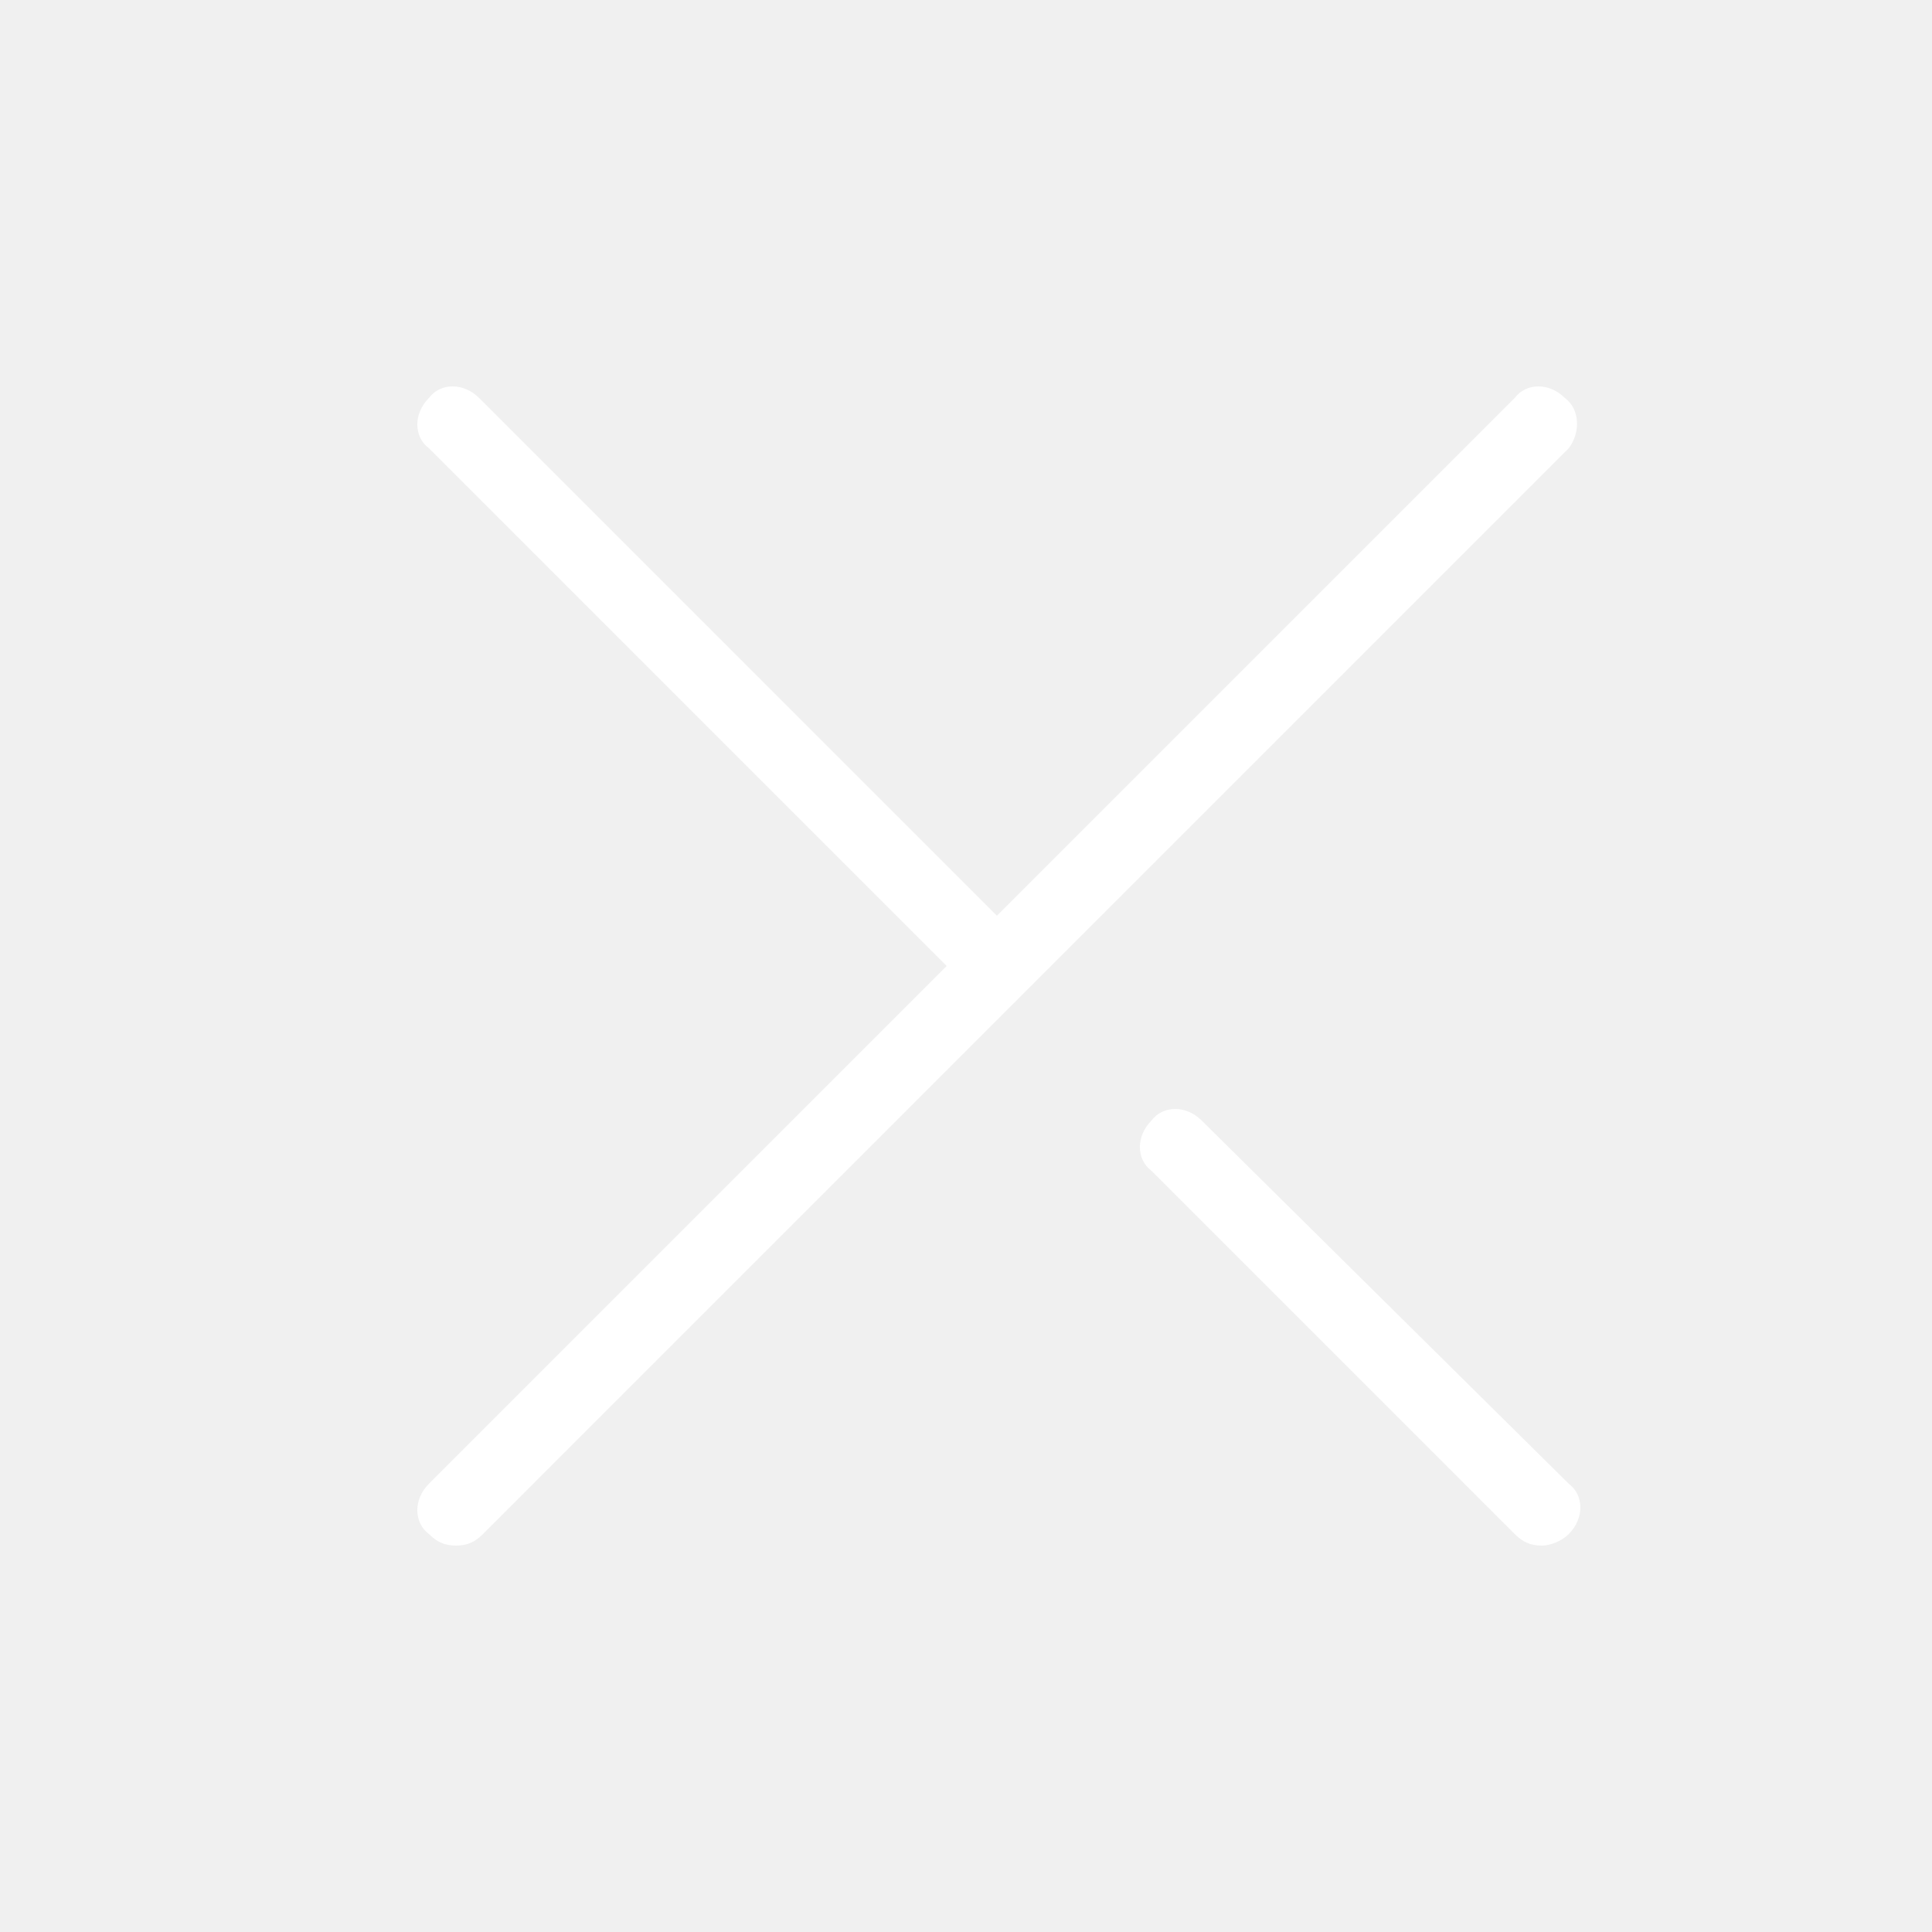
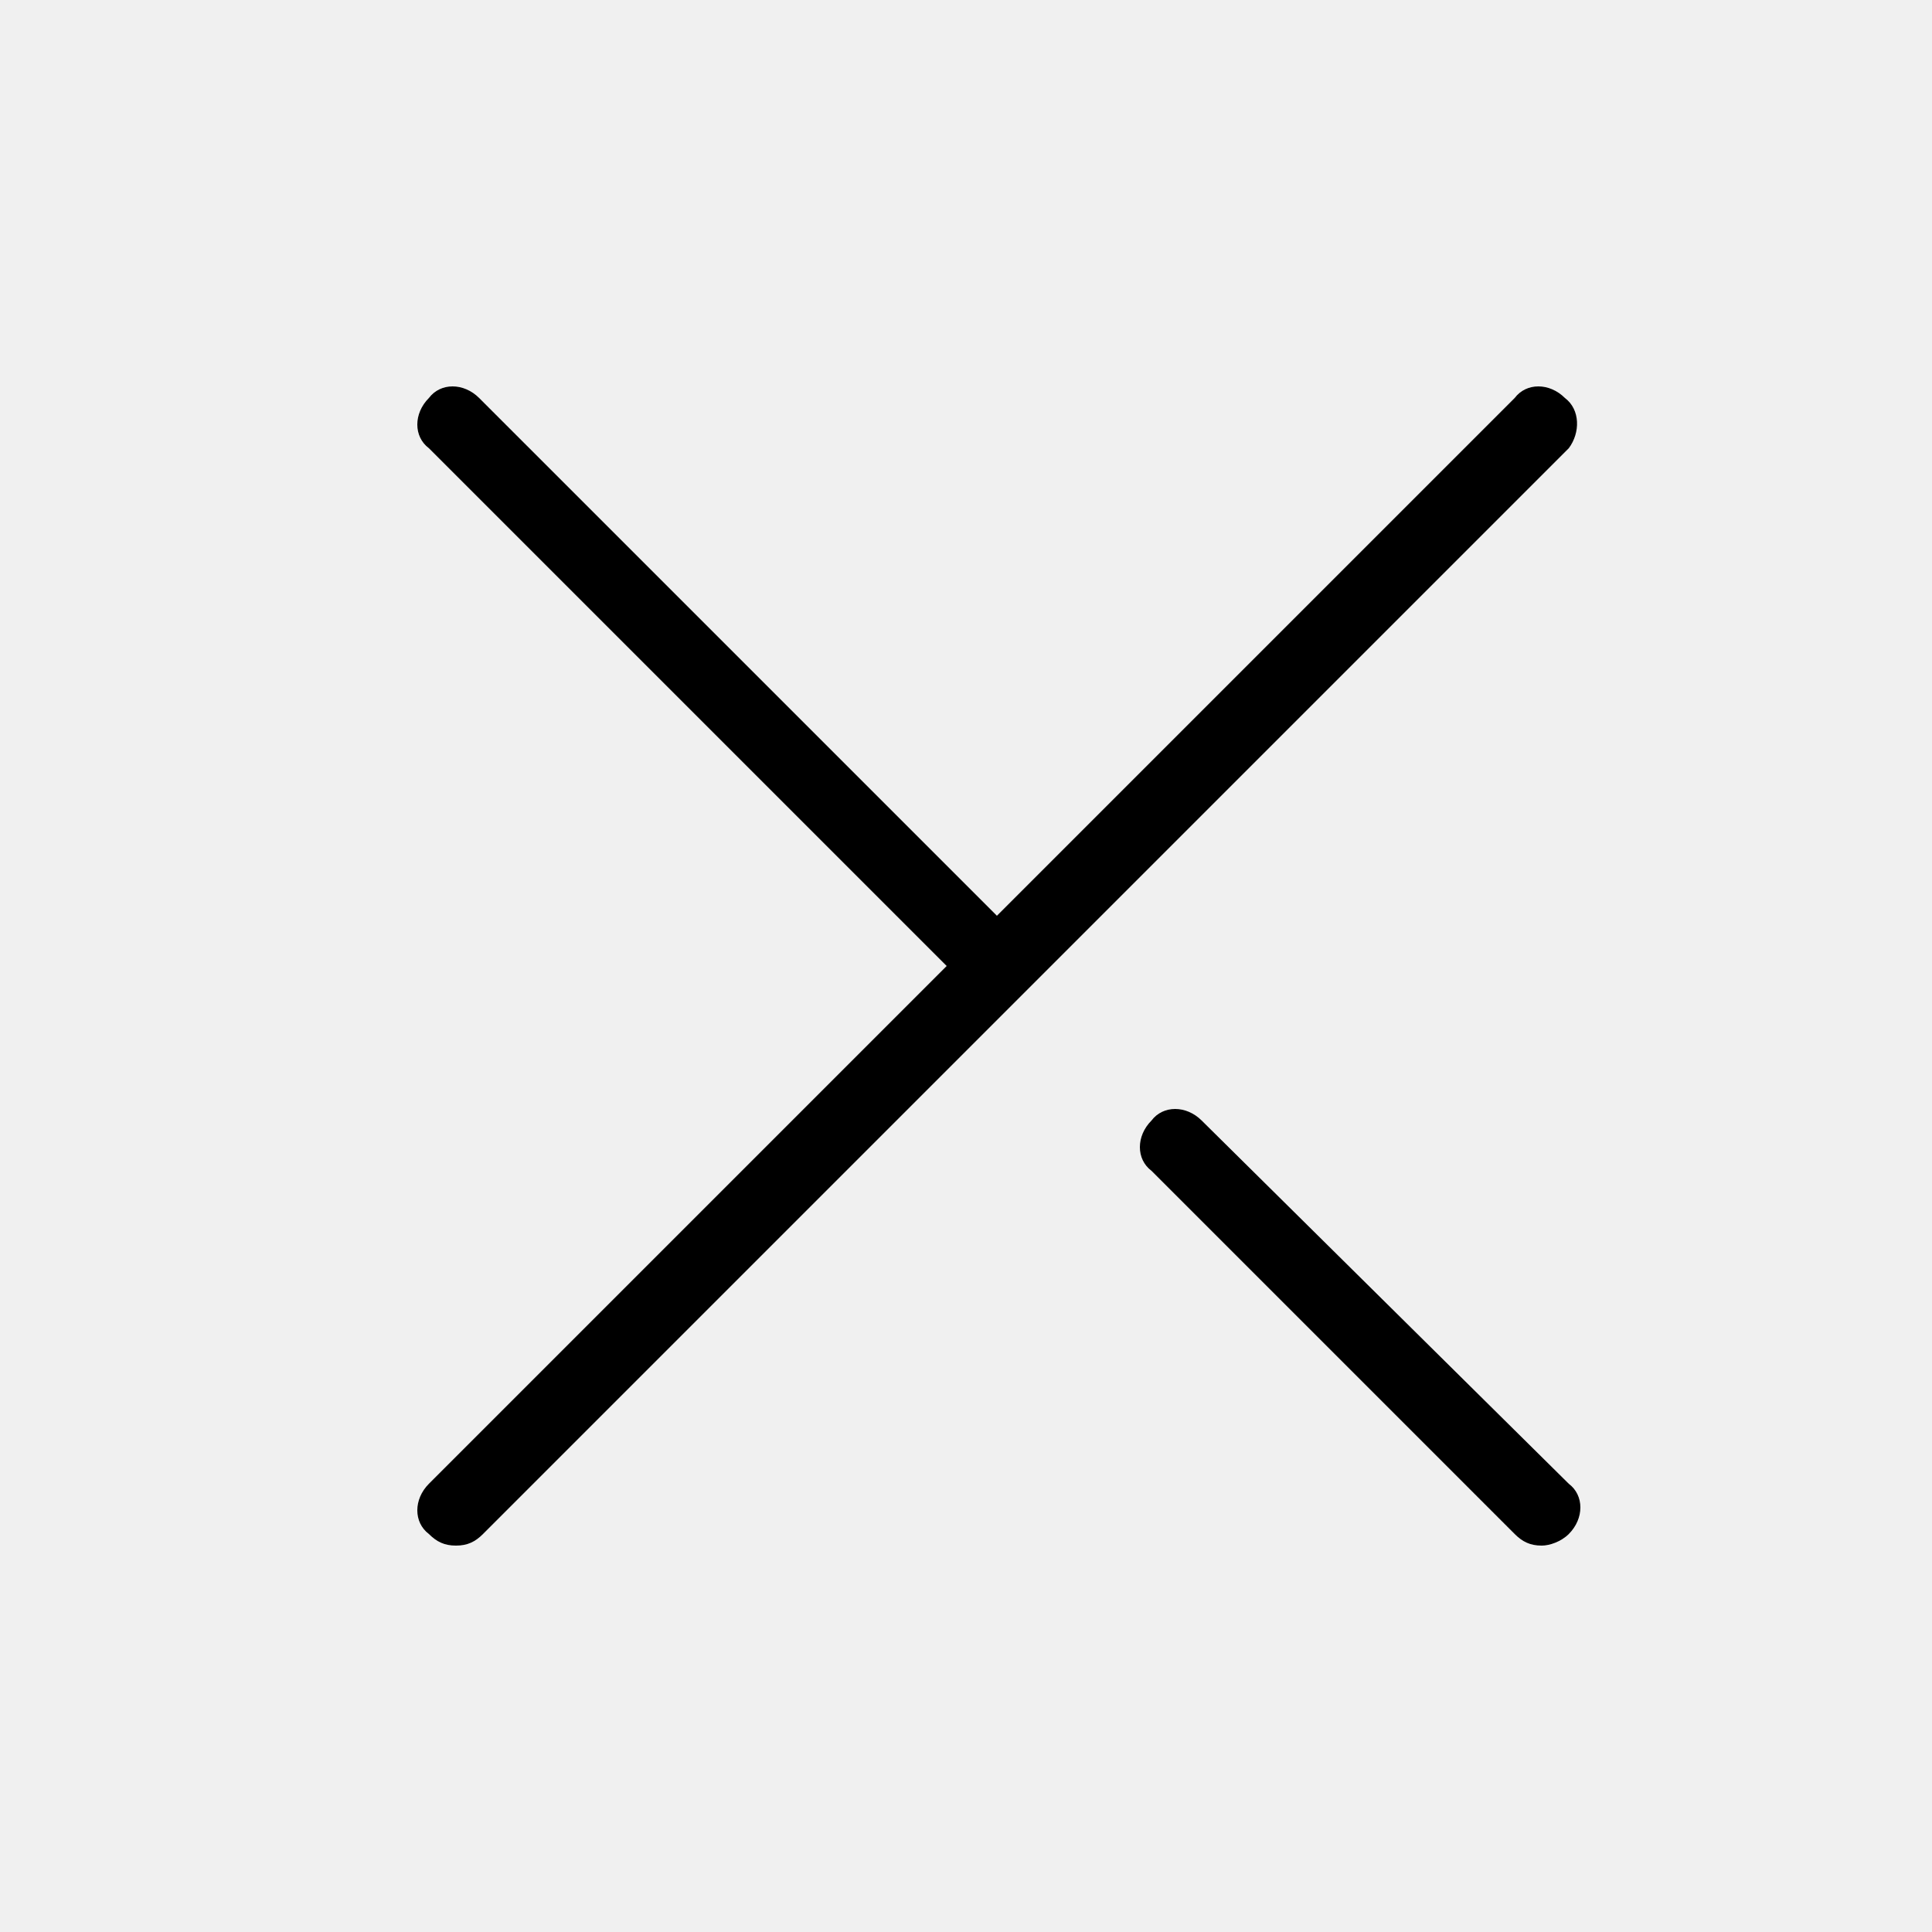
<svg xmlns="http://www.w3.org/2000/svg" t="1545483844618" class="icon" style="" viewBox="0 0 1024 1024" version="1.1" p-id="1079" width="48" height="48">
  <defs>
    <style type="text/css" />
  </defs>
-   <path d="M829.44 210.944c-8.192-8.192-20.48-8.192-26.624 0L528.384 485.376 253.952 210.944c-8.192-8.192-20.48-8.192-26.624 0-8.192 8.192-8.192 20.48 0 26.624L501.76 512 227.328 786.432c-8.192 8.192-8.192 20.48 0 26.624 4.096 4.096 8.192 6.144 14.336 6.144s10.24-2.048 14.336-6.144l575.488-575.488C837.632 229.376 837.632 217.088 829.44 210.944zM636.928 593.92c-8.192-8.192-20.48-8.192-26.624 0-8.192 8.192-8.192 20.48 0 26.624l192.512 192.512c4.096 4.096 8.192 6.144 14.336 6.144 4.096 0 10.24-2.048 14.336-6.144 8.192-8.192 8.192-20.48 0-26.624L636.928 593.92z" p-id="1080" fill="#ffffff" />
+   <path d="M829.44 210.944c-8.192-8.192-20.48-8.192-26.624 0L528.384 485.376 253.952 210.944c-8.192-8.192-20.48-8.192-26.624 0-8.192 8.192-8.192 20.48 0 26.624L501.76 512 227.328 786.432c-8.192 8.192-8.192 20.48 0 26.624 4.096 4.096 8.192 6.144 14.336 6.144s10.24-2.048 14.336-6.144l575.488-575.488C837.632 229.376 837.632 217.088 829.44 210.944zM636.928 593.92c-8.192-8.192-20.48-8.192-26.624 0-8.192 8.192-8.192 20.48 0 26.624l192.512 192.512c4.096 4.096 8.192 6.144 14.336 6.144 4.096 0 10.24-2.048 14.336-6.144 8.192-8.192 8.192-20.48 0-26.624L636.928 593.92z" p-id="1080" fill="#000000" />
</svg>
